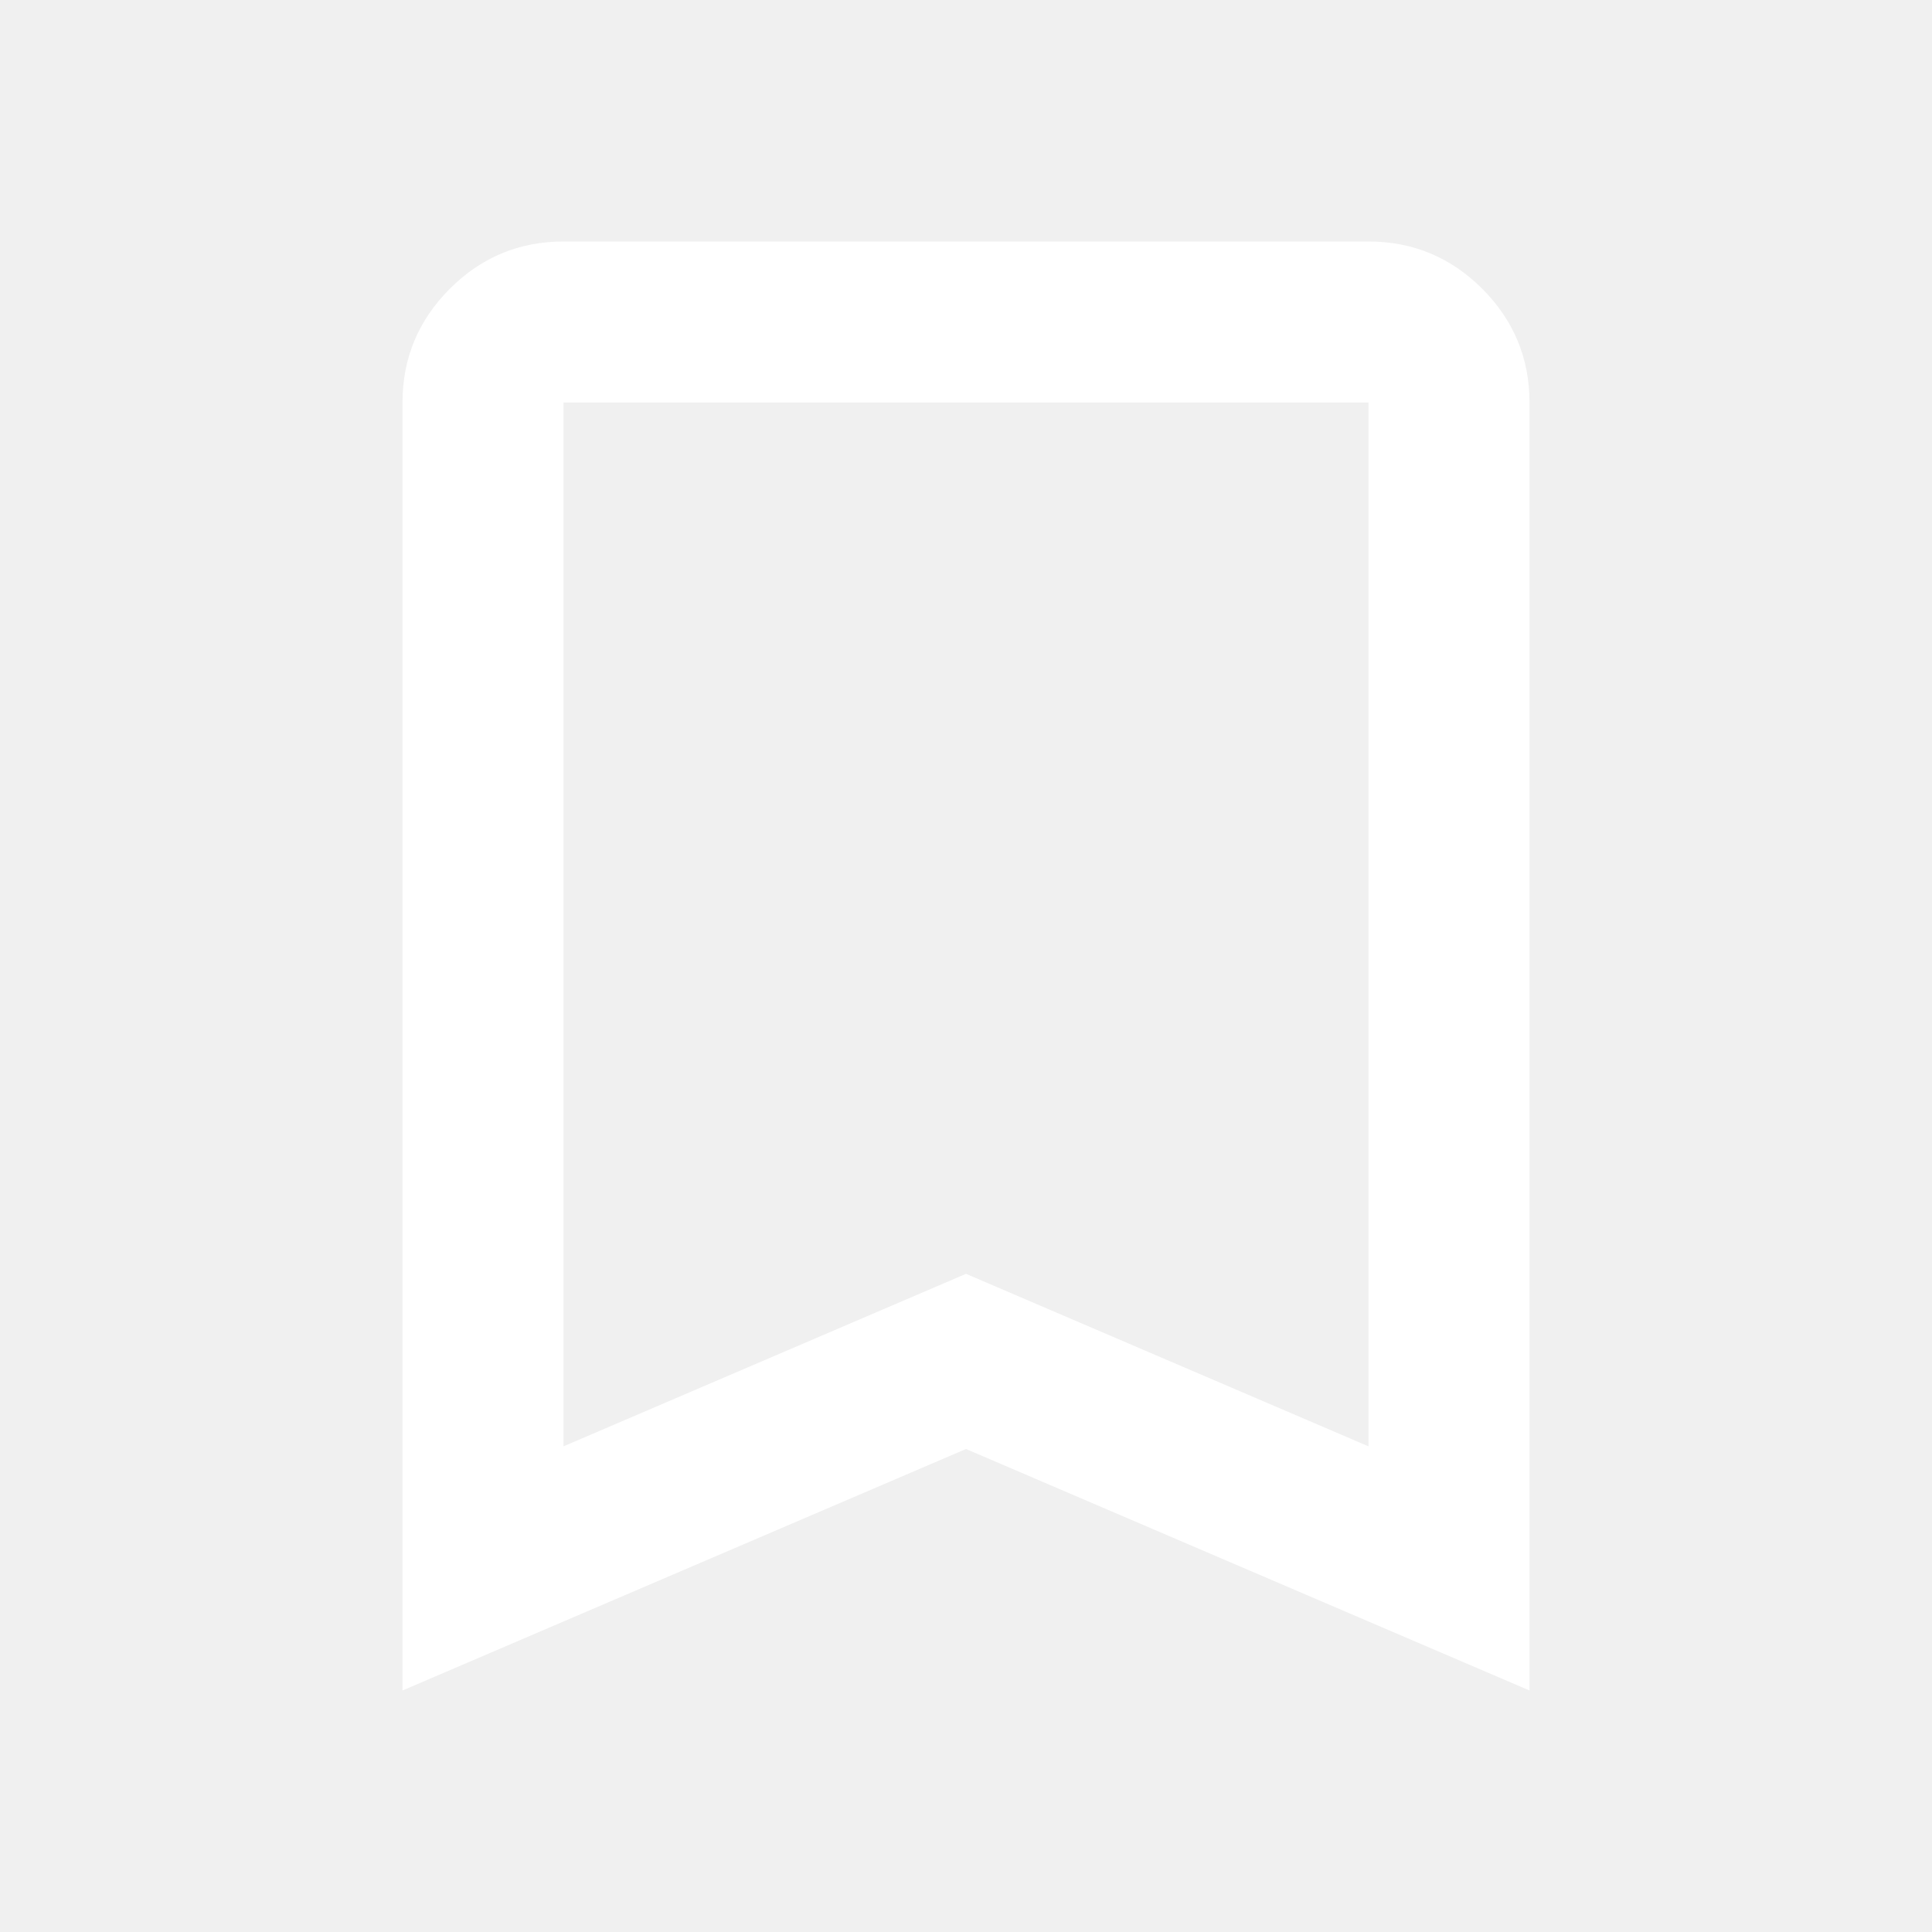
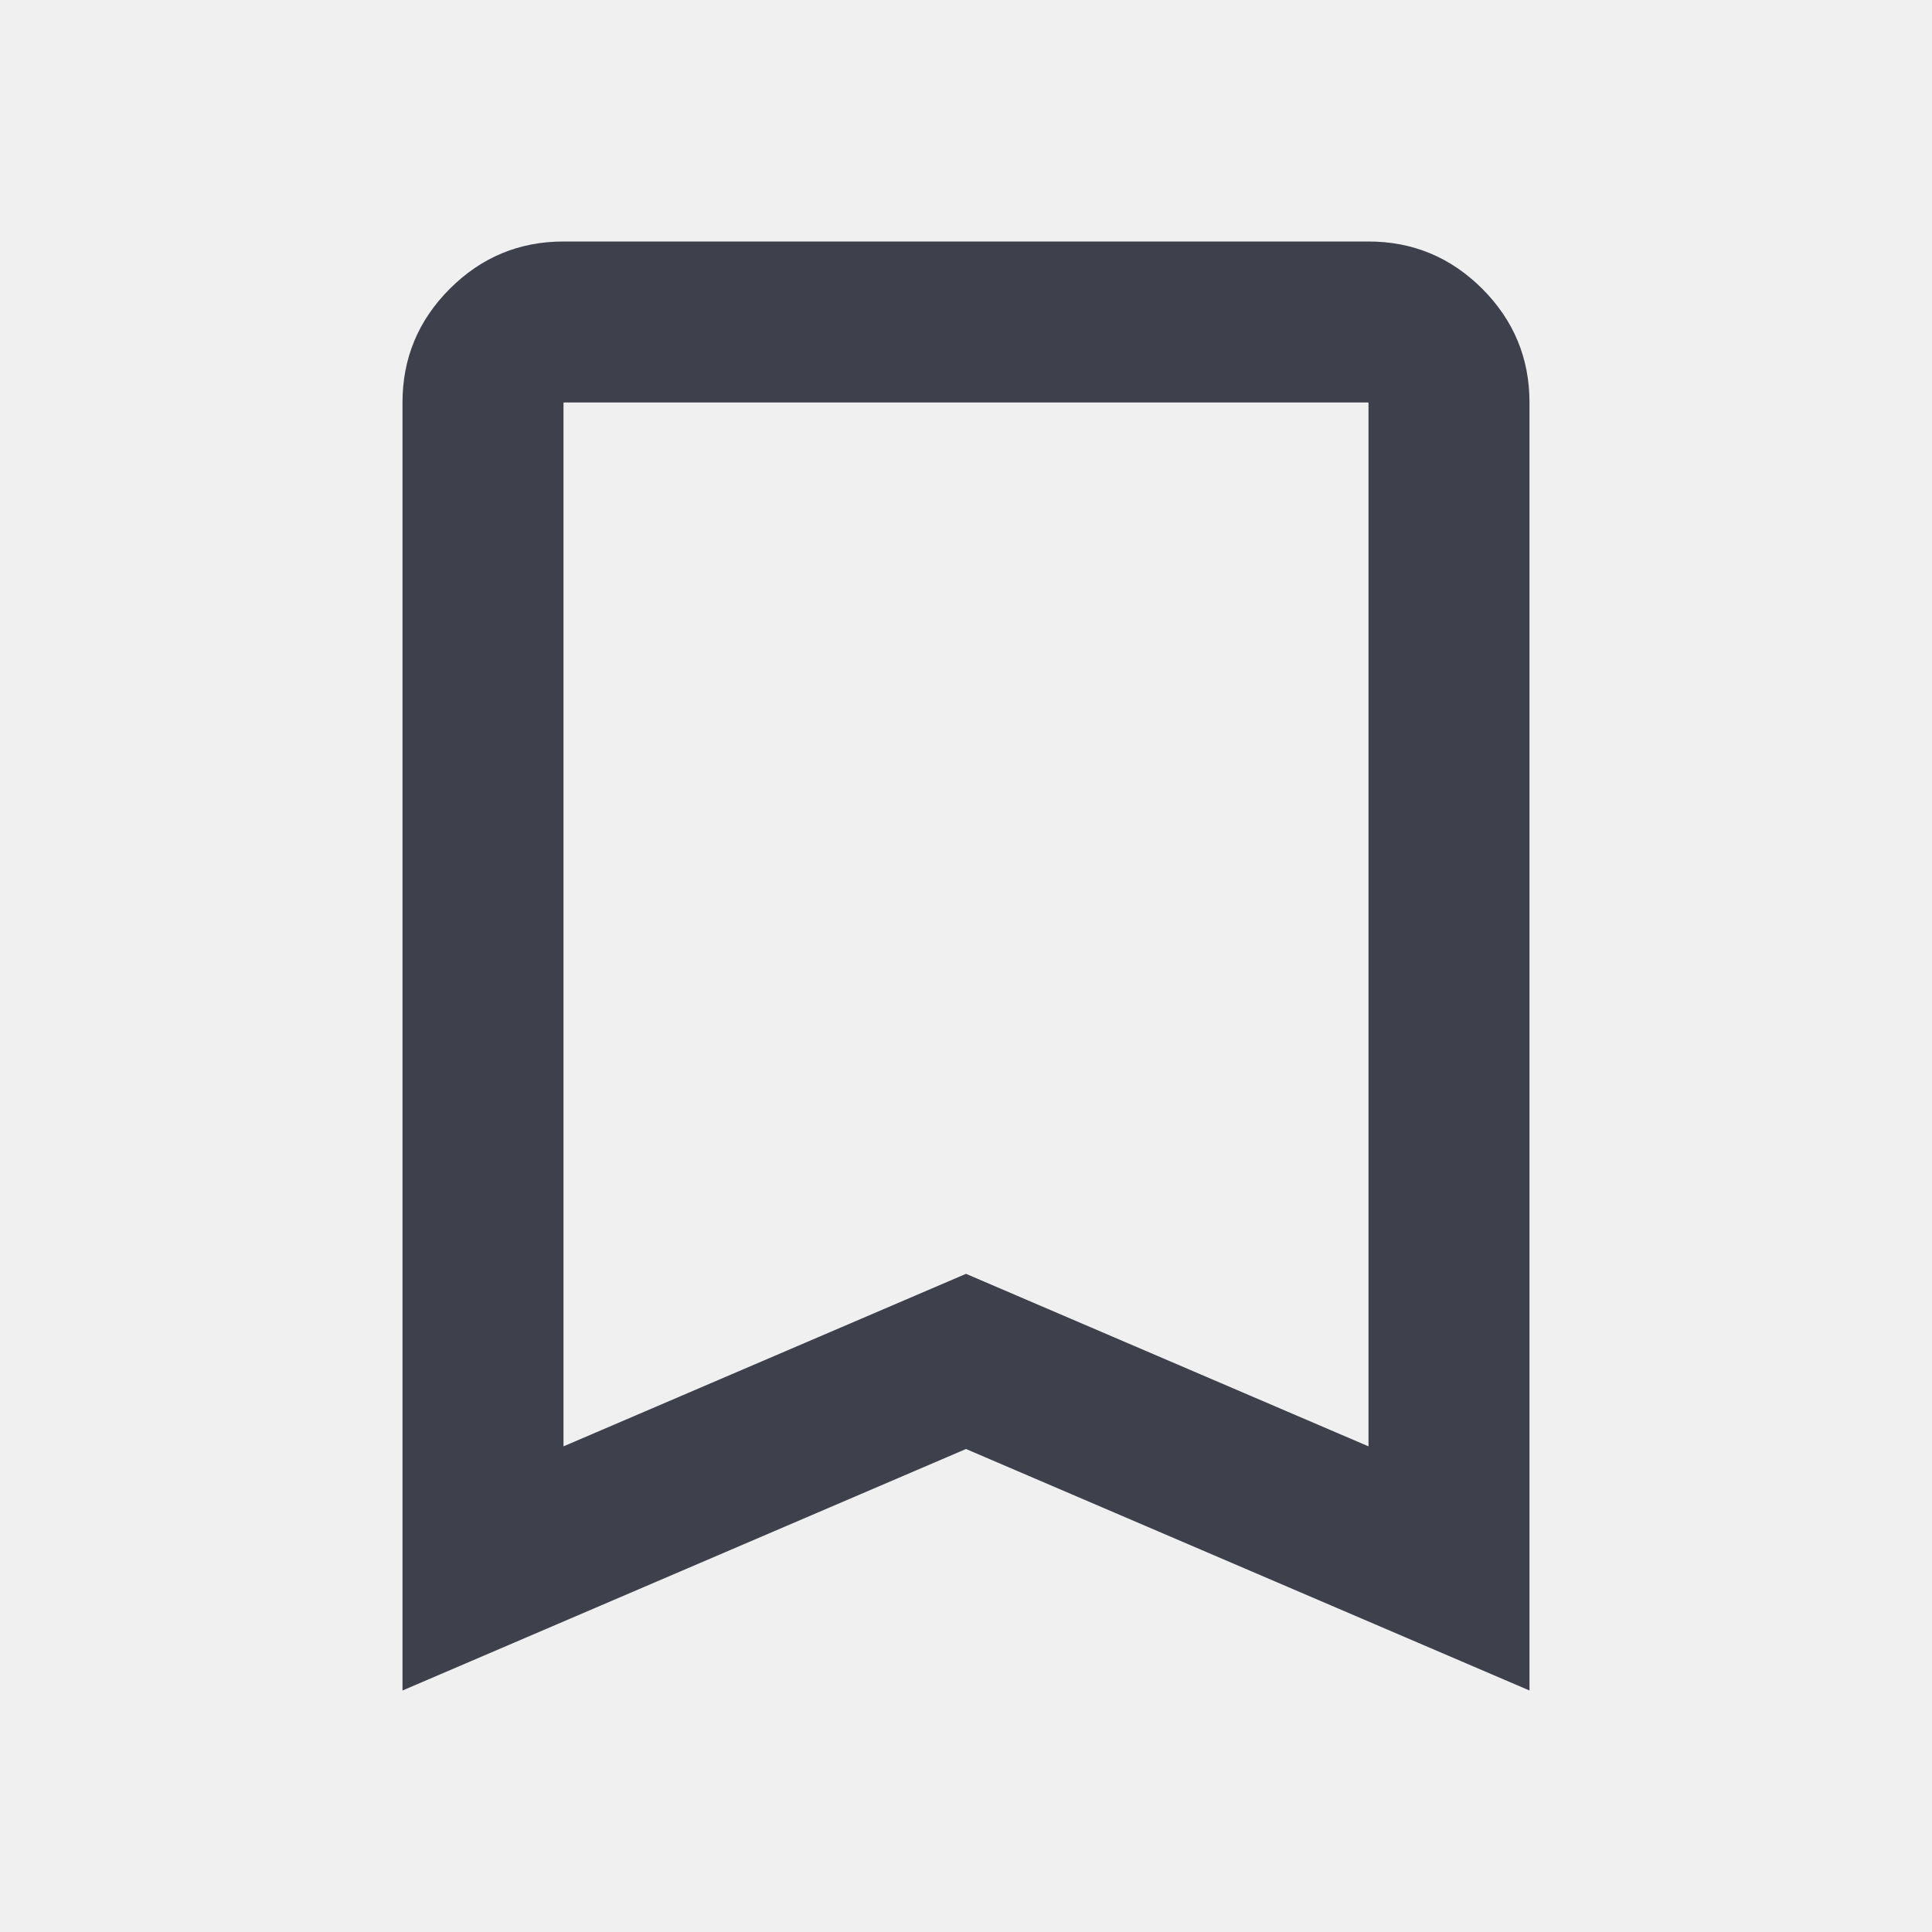
<svg xmlns="http://www.w3.org/2000/svg" width="24" height="24" viewBox="0 0 24 24" fill="none">
-   <g id="optical-size=24, symbols=bookmark, fill=off">
-     <mask id="mask0_26_411" style="mask-type:alpha" maskUnits="userSpaceOnUse" x="0" y="0" width="24" height="24">
-       <rect id="Bounding box" width="24" height="24" fill="#D9D9D9" />
-     </mask>
-     <g mask="url(#mask0_26_411)">
-       <path id="bookmark" fill-rule="evenodd" clip-rule="evenodd" d="M12 18L19 21V5C19 4.45 18.804 3.979 18.413 3.587C18.021 3.196 17.55 3 17 3H7C6.45 3 5.979 3.196 5.588 3.587C5.196 3.979 5 4.45 5 5V21L12 18ZM7 17.967L12 15.824L17 17.967V5.003L16.998 5.002L16.997 5H7.003L7.002 5.002L7 5.003V17.967Z" fill="white" />
-     </g>
+   <mask id="mask0_513_668" style="mask-type:alpha" maskUnits="userSpaceOnUse" x="0" y="0" width="24" height="24">
+     <rect width="24" height="24" fill="#D9D9D9" />
+   </mask>
+   <g mask="url(#mask0_513_668)">
+     <path fill-rule="evenodd" clip-rule="evenodd" d="M12 18L19 21V5C19 4.45 18.804 3.979 18.413 3.587C18.021 3.196 17.55 3 17 3H7C6.45 3 5.979 3.196 5.588 3.587C5.196 3.979 5 4.45 5 5V21L12 18ZM7 17.967L12 15.824L17 17.967V5.003L16.998 5.002L16.997 5H7.003L7.002 5.002L7 5.003V17.967Z" fill="#3E404C" />
  </g>
</svg>
